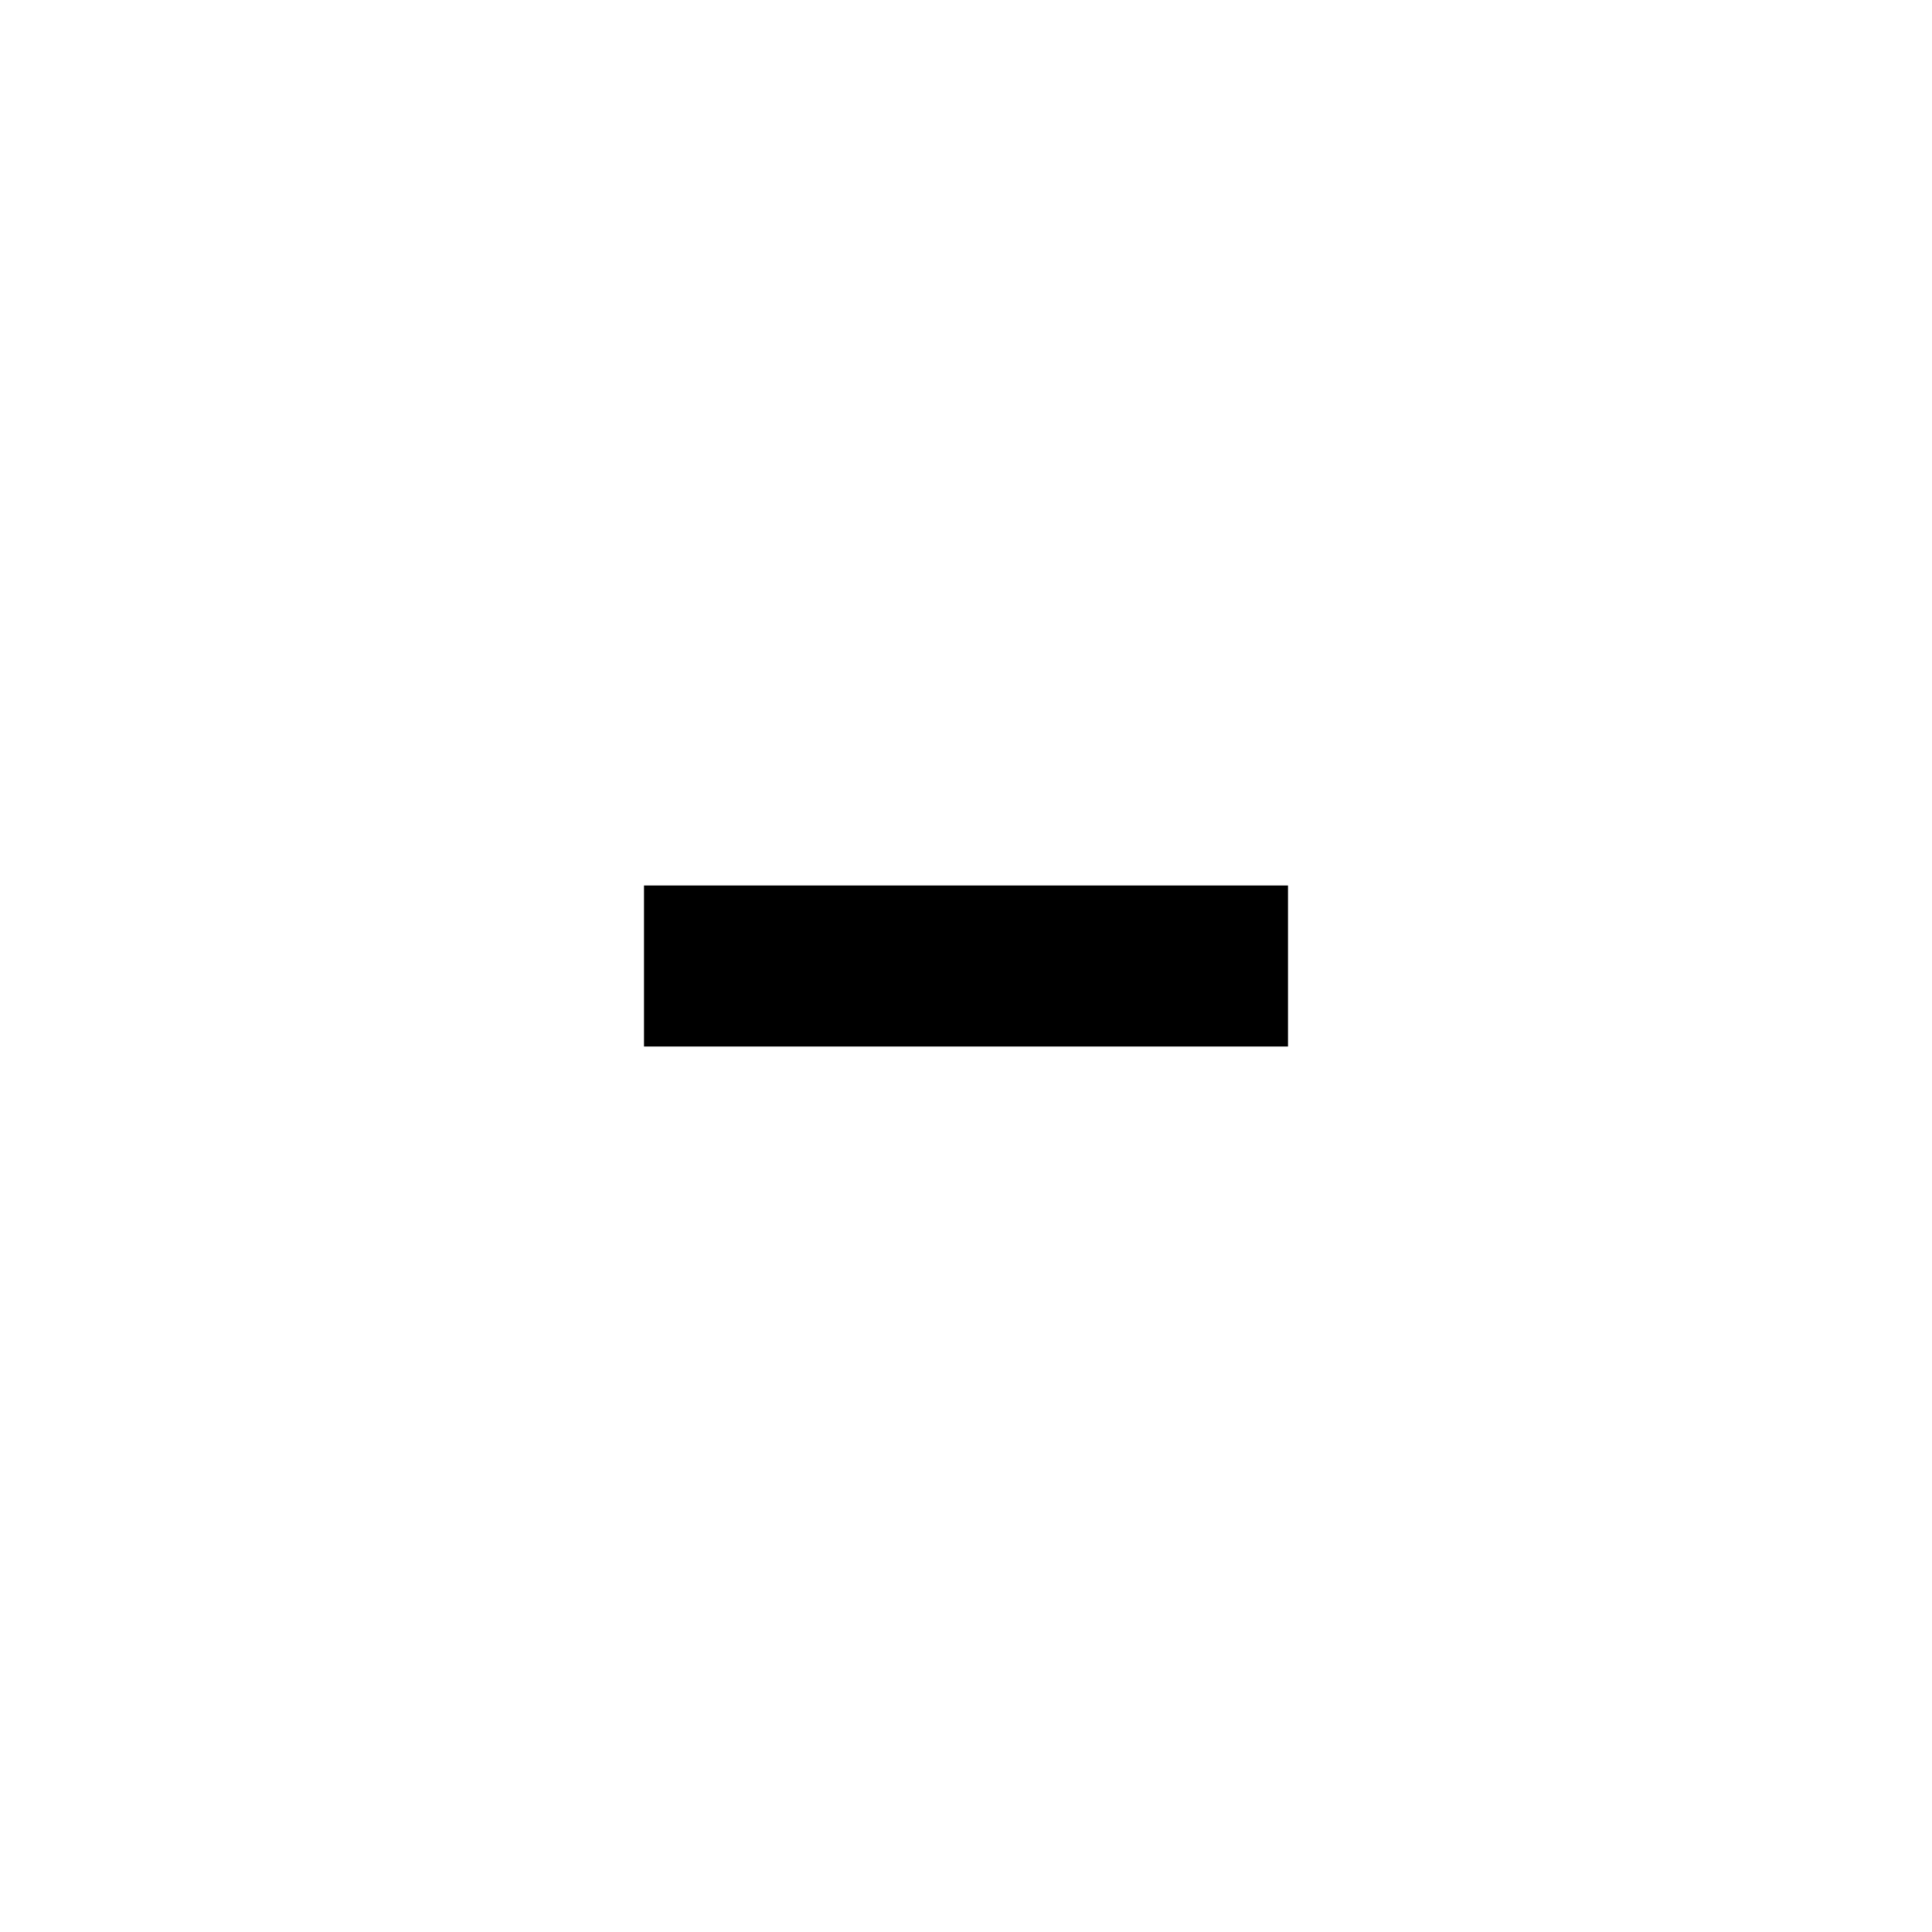
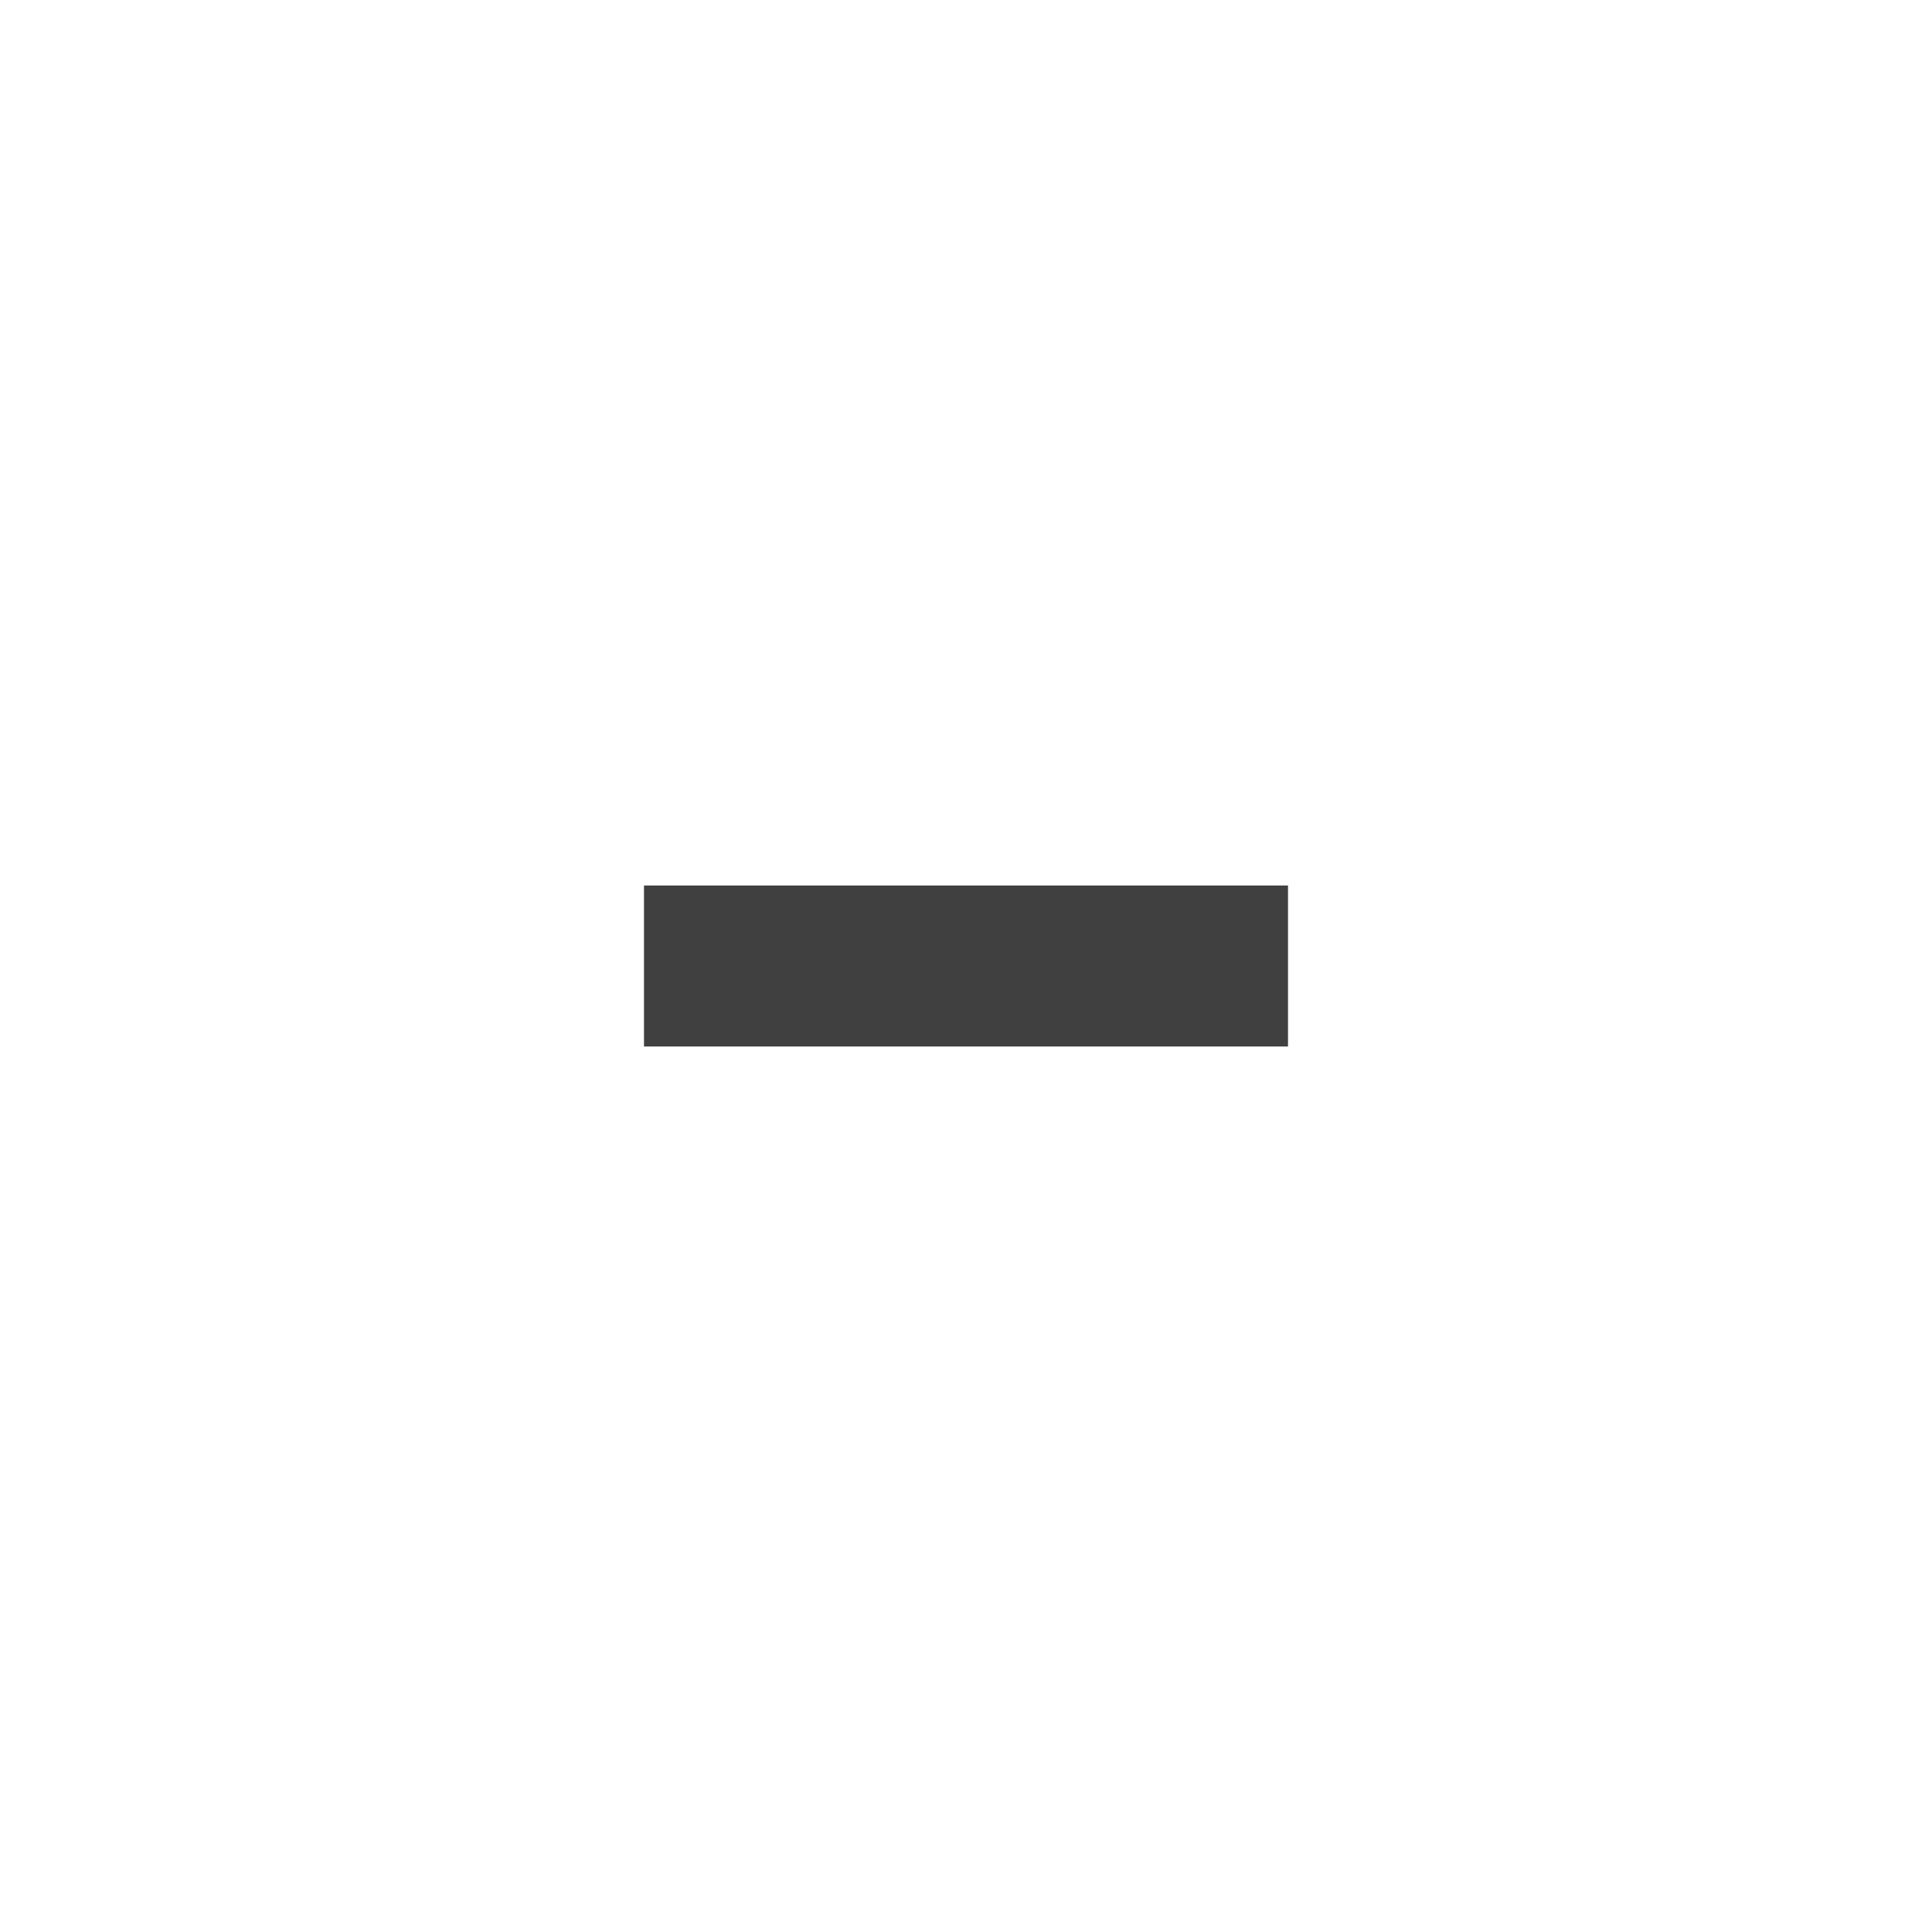
<svg xmlns="http://www.w3.org/2000/svg" version="1.1" x="0px" y="0px" width="24" height="24" viewBox="0, 0, 24, 24">
-   <g id="remove-item">
-     <path d="M8,11 L16,11 L16,13 L8,13 z" fill="#000000" />
+   <g id="remove-item" style="opacity:0.75;">
+     <path d="M8,11 L16,11 L16,13 L8,13 z" />
  </g>
  <defs />
</svg>
